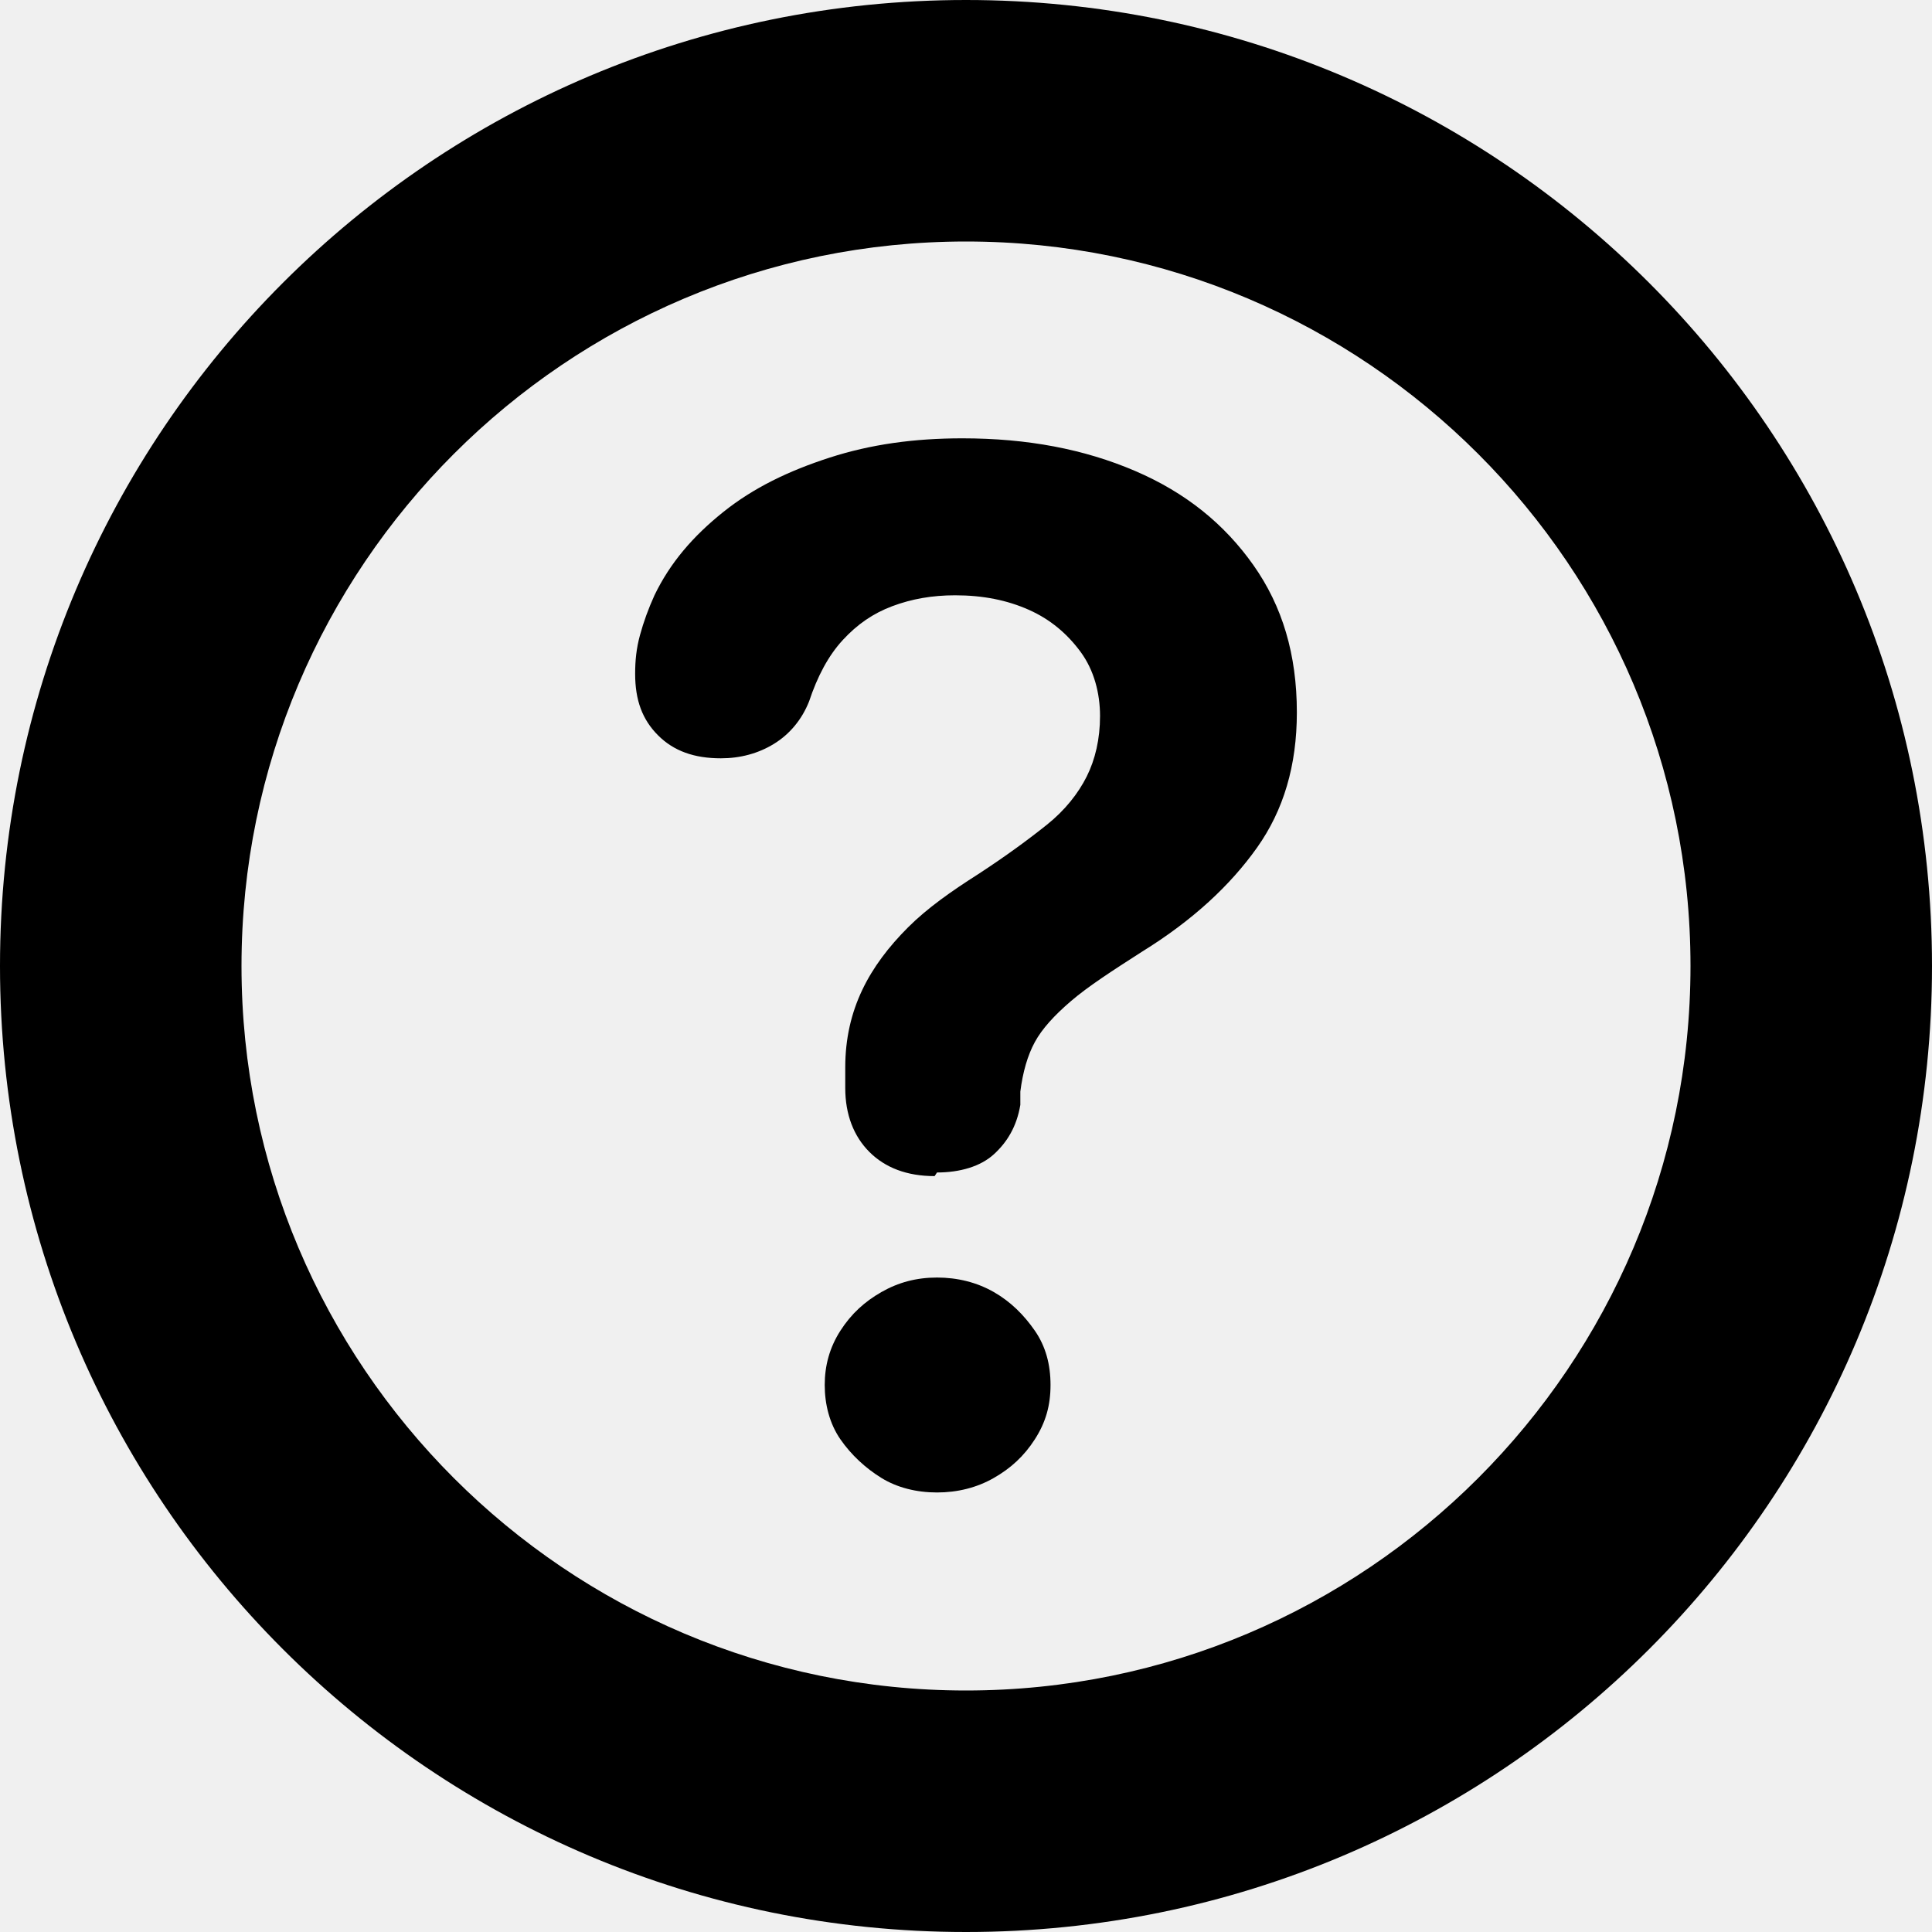
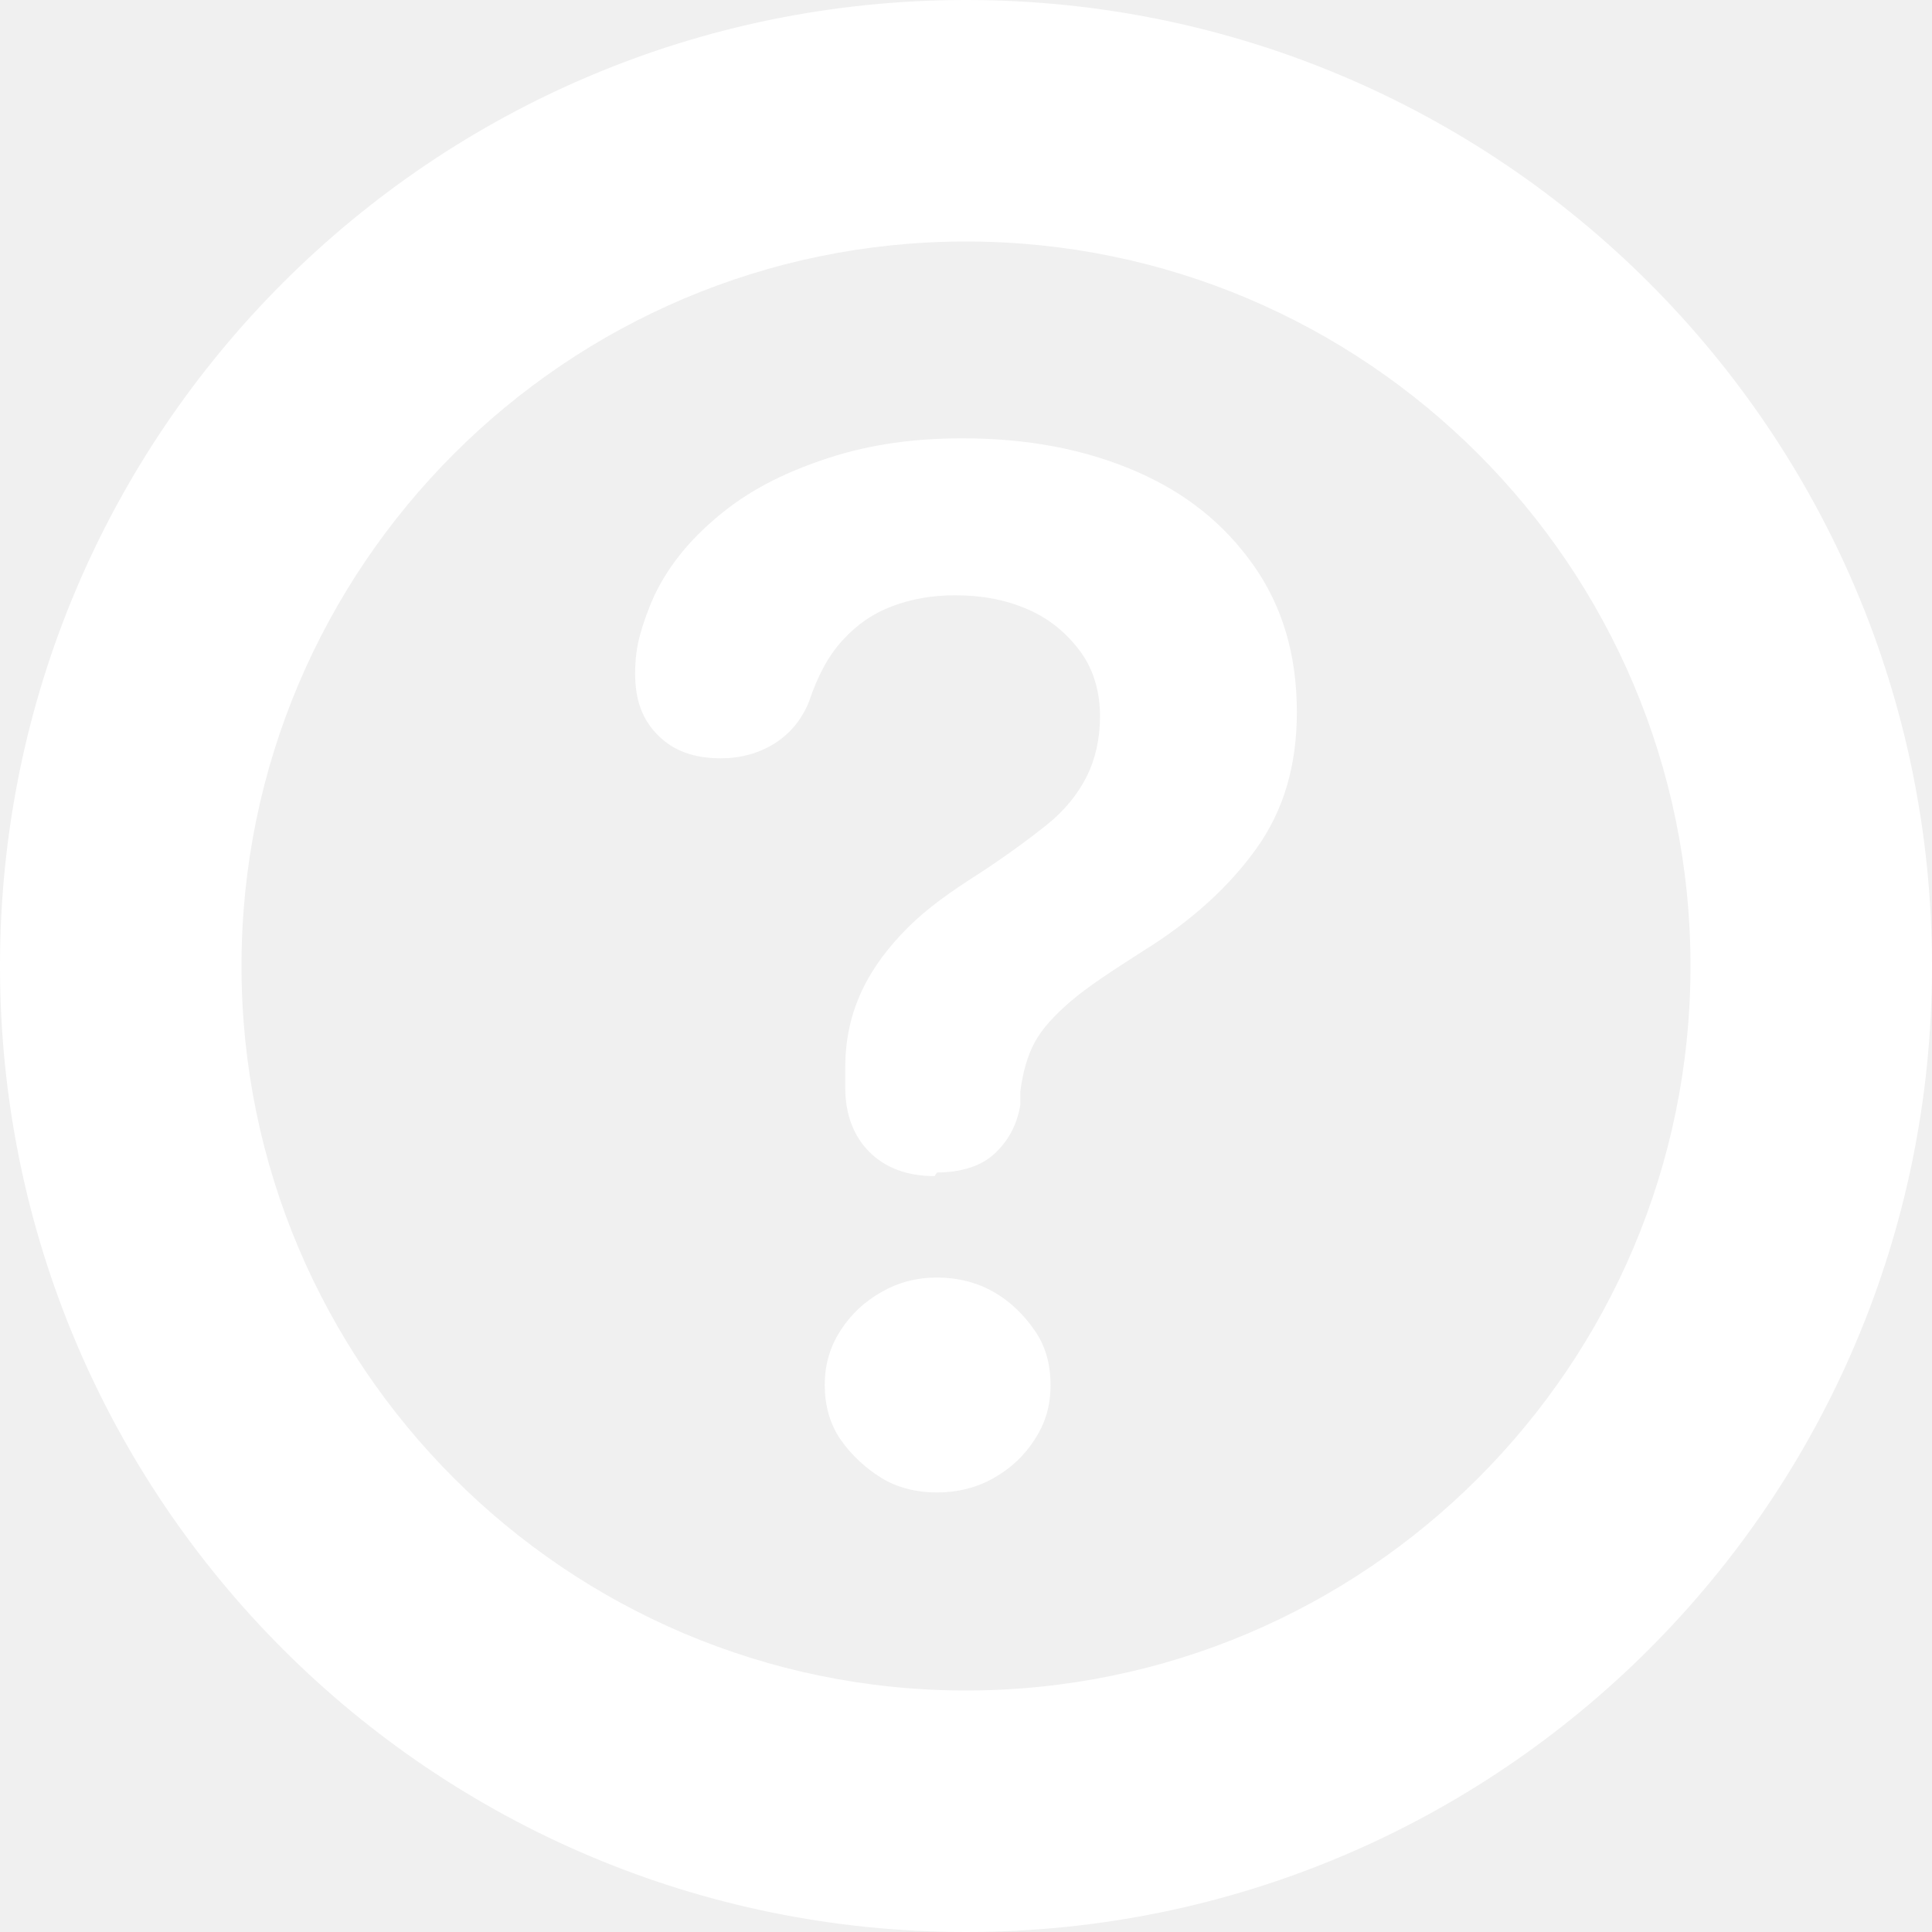
<svg xmlns="http://www.w3.org/2000/svg" id="Layer_1" data-name="Layer 1" viewBox="0 0 16 16">
-   <path d="M8,2c3.31,0,6,2.69,6,6s-2.69,6-6,6-6-2.69-6-6,2.69-6,6-6M8,0h0C3.58,0,0,3.58,0,8h0c0,4.42,3.58,8,8,8h0c4.42,0,8-3.58,8-8h0C16,3.58,12.42,0,8,0h0Z" />
-   <path d="M7.74,9.74c-.23,0-.41-.07-.54-.2s-.2-.31-.2-.53v-.17c0-.24.05-.45.14-.64s.22-.36.38-.52.36-.3.58-.44c.23-.15.42-.29.57-.41s.26-.26.33-.4.11-.31.11-.5-.05-.38-.16-.53-.25-.27-.43-.35-.38-.12-.61-.12c-.19,0-.36.03-.52.09s-.29.15-.41.28-.21.3-.28.51c-.06.15-.16.27-.29.35s-.28.12-.44.12c-.22,0-.39-.06-.52-.19-.13-.13-.19-.29-.19-.51,0-.11.01-.21.04-.32s.07-.22.12-.33c.13-.27.32-.49.57-.69s.54-.34.88-.45.7-.16,1.1-.16c.54,0,1.01.09,1.43.27s.74.44.98.78.36.74.36,1.22c0,.44-.11.81-.33,1.12s-.53.6-.95.86c-.25.16-.45.29-.59.41s-.24.23-.3.34-.1.25-.12.41c0,.02,0,.03,0,.05s0,.04,0,.06c-.03.18-.11.31-.22.41s-.28.15-.47.15ZM7.76,12.36c-.17,0-.33-.04-.46-.12s-.25-.19-.34-.32-.13-.29-.13-.45.04-.31.13-.45.2-.24.34-.32.29-.12.46-.12.33.04.47.12.25.19.34.32.13.28.13.45-.04.31-.13.45-.2.24-.34.32-.3.12-.47.12Z" />
+   <path d="M8,2c3.31,0,6,2.69,6,6s-2.69,6-6,6-6-2.69-6-6,2.69-6,6-6M8,0h0C3.58,0,0,3.58,0,8h0c0,4.42,3.58,8,8,8h0c4.42,0,8-3.58,8-8h0C16,3.58,12.42,0,8,0h0Z" fill="#FFFFFF" />
+   <path d="M7.74,9.74c-.23,0-.41-.07-.54-.2s-.2-.31-.2-.53v-.17c0-.24.05-.45.14-.64s.22-.36.38-.52.36-.3.58-.44c.23-.15.42-.29.57-.41s.26-.26.33-.4.11-.31.11-.5-.05-.38-.16-.53-.25-.27-.43-.35-.38-.12-.61-.12c-.19,0-.36.03-.52.09s-.29.15-.41.28-.21.3-.28.51c-.06.15-.16.27-.29.35s-.28.12-.44.12c-.22,0-.39-.06-.52-.19-.13-.13-.19-.29-.19-.51,0-.11.01-.21.04-.32s.07-.22.12-.33c.13-.27.32-.49.57-.69s.54-.34.88-.45.7-.16,1.1-.16c.54,0,1.01.09,1.43.27s.74.44.98.78.36.74.36,1.22c0,.44-.11.81-.33,1.12s-.53.6-.95.86c-.25.16-.45.29-.59.41s-.24.23-.3.34-.1.25-.12.41c0,.02,0,.03,0,.05s0,.04,0,.06c-.03.18-.11.31-.22.41s-.28.15-.47.15ZM7.76,12.36c-.17,0-.33-.04-.46-.12s-.25-.19-.34-.32-.13-.29-.13-.45.04-.31.13-.45.2-.24.34-.32.29-.12.46-.12.33.04.47.12.25.19.34.32.13.28.13.45-.04.31-.13.45-.2.24-.34.32-.3.12-.47.12Z" fill="#FFFFFF" />
</svg>
